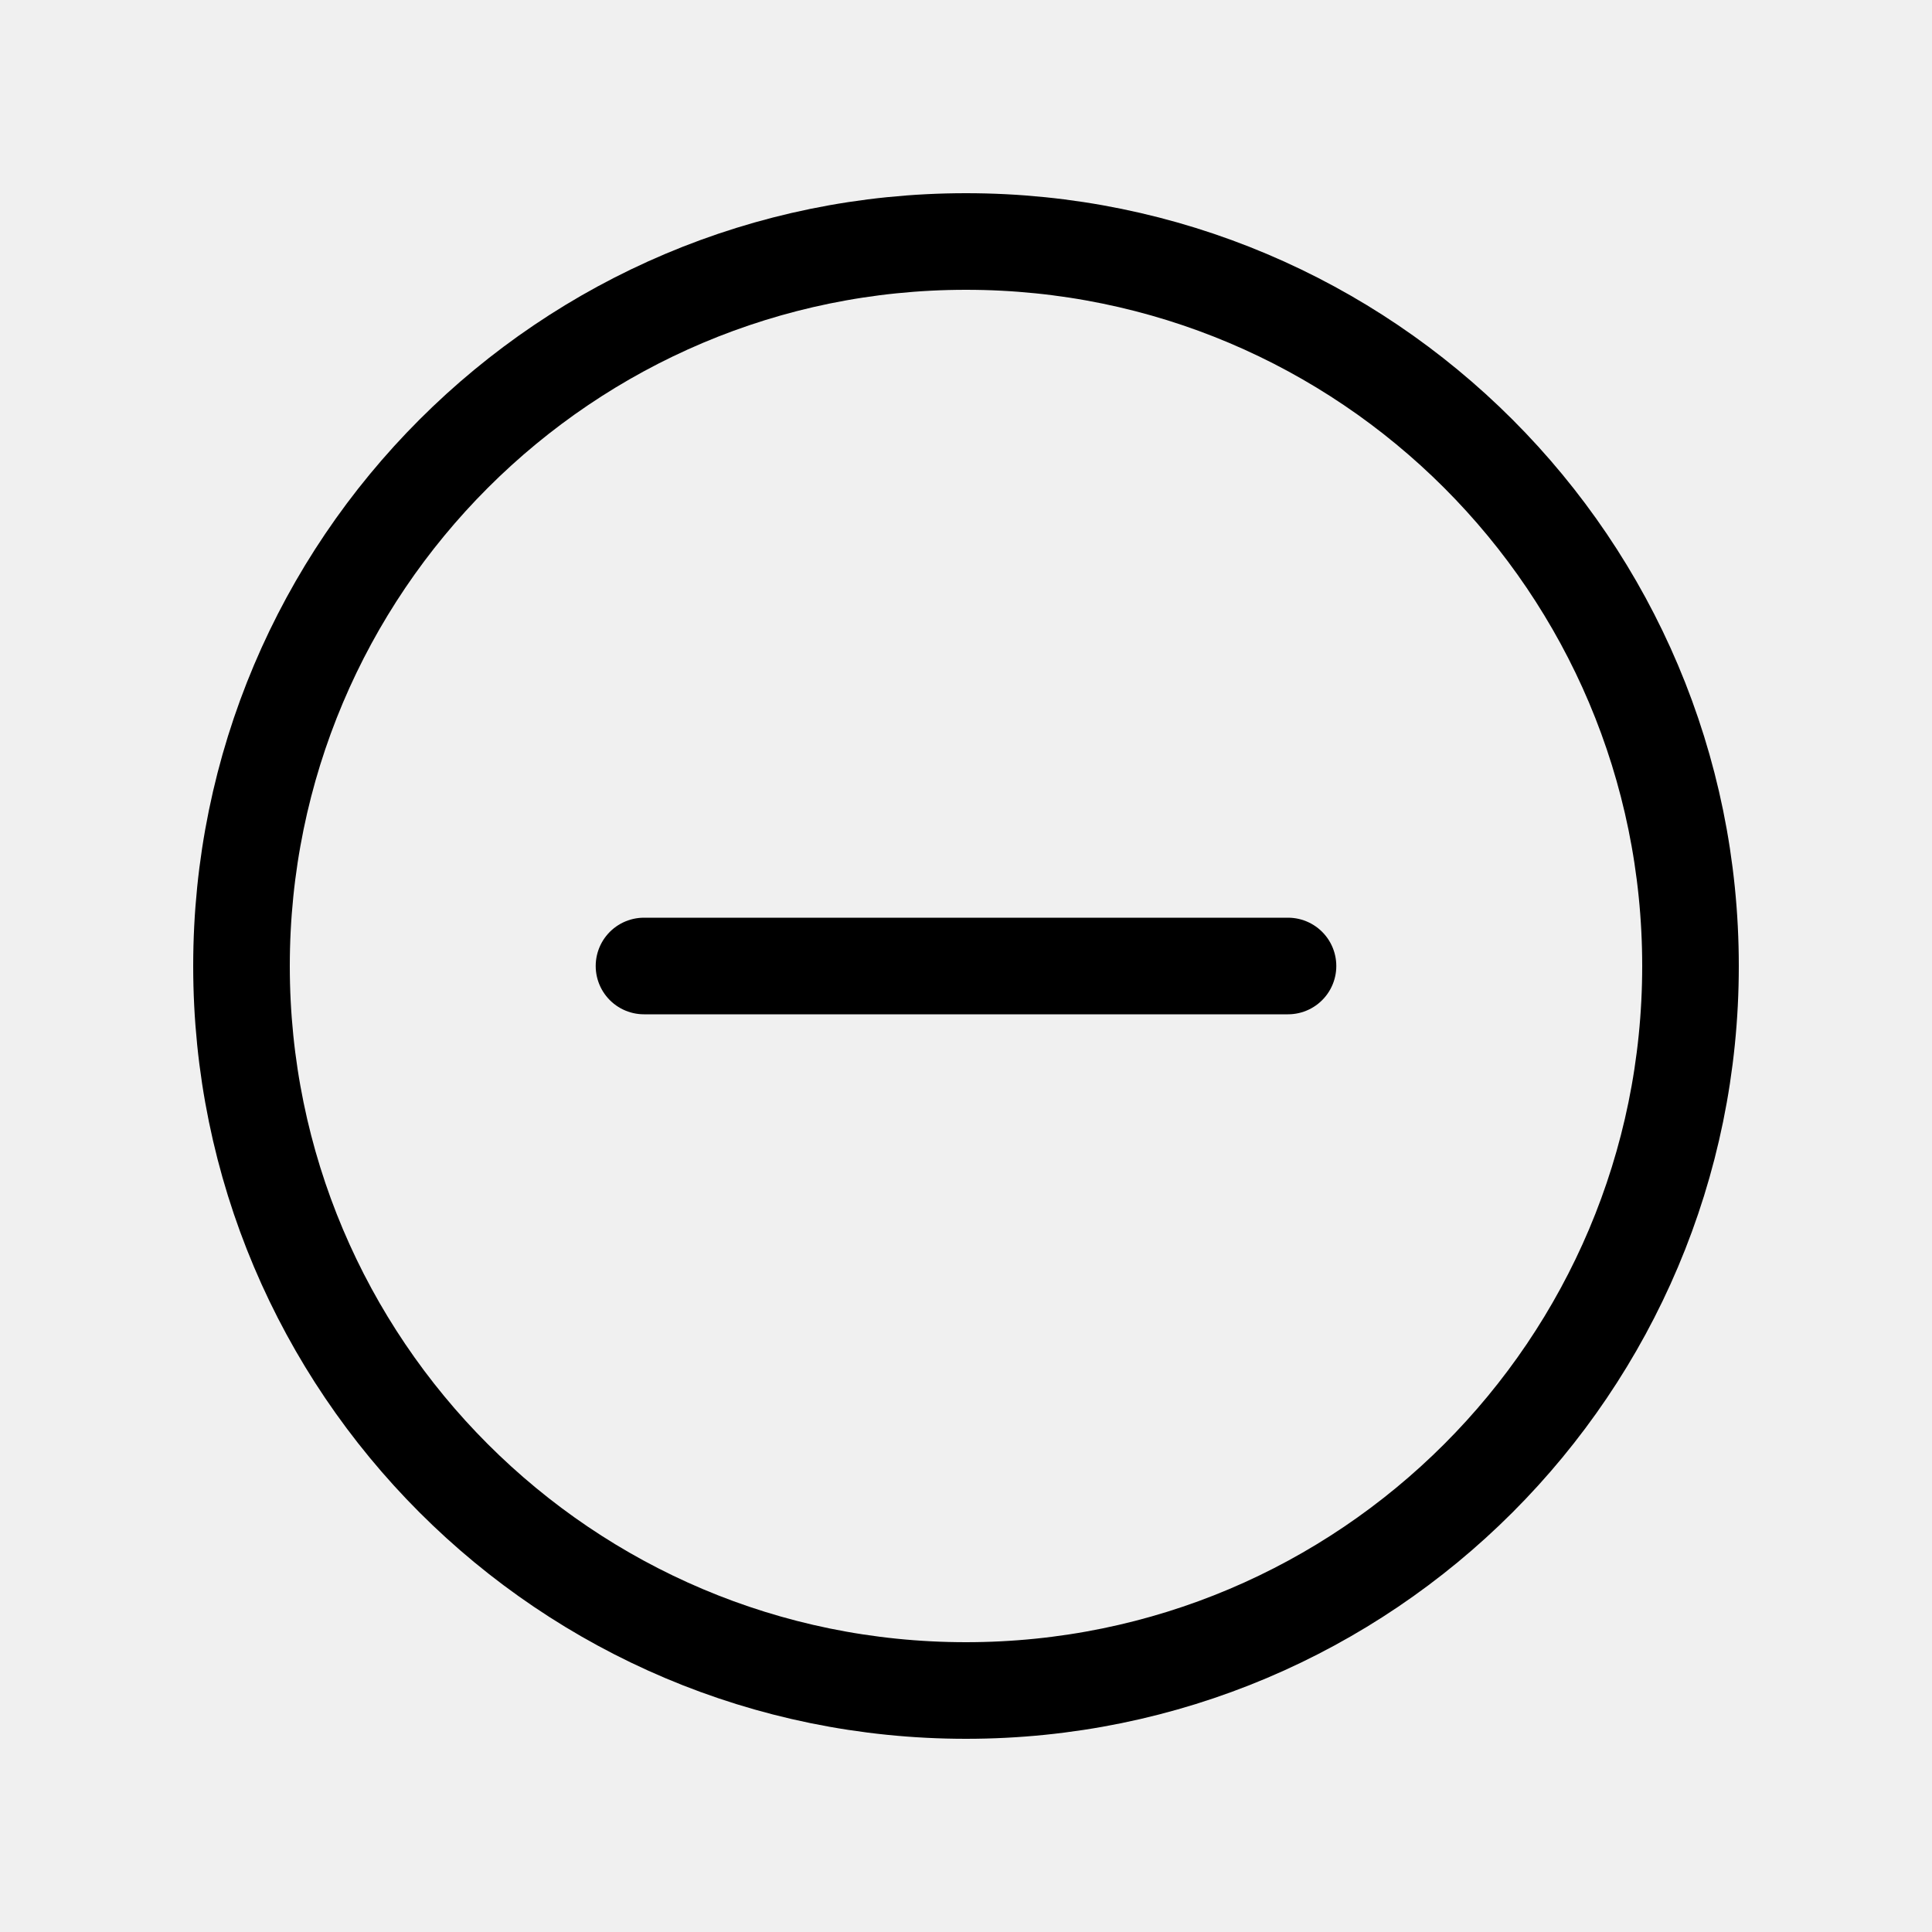
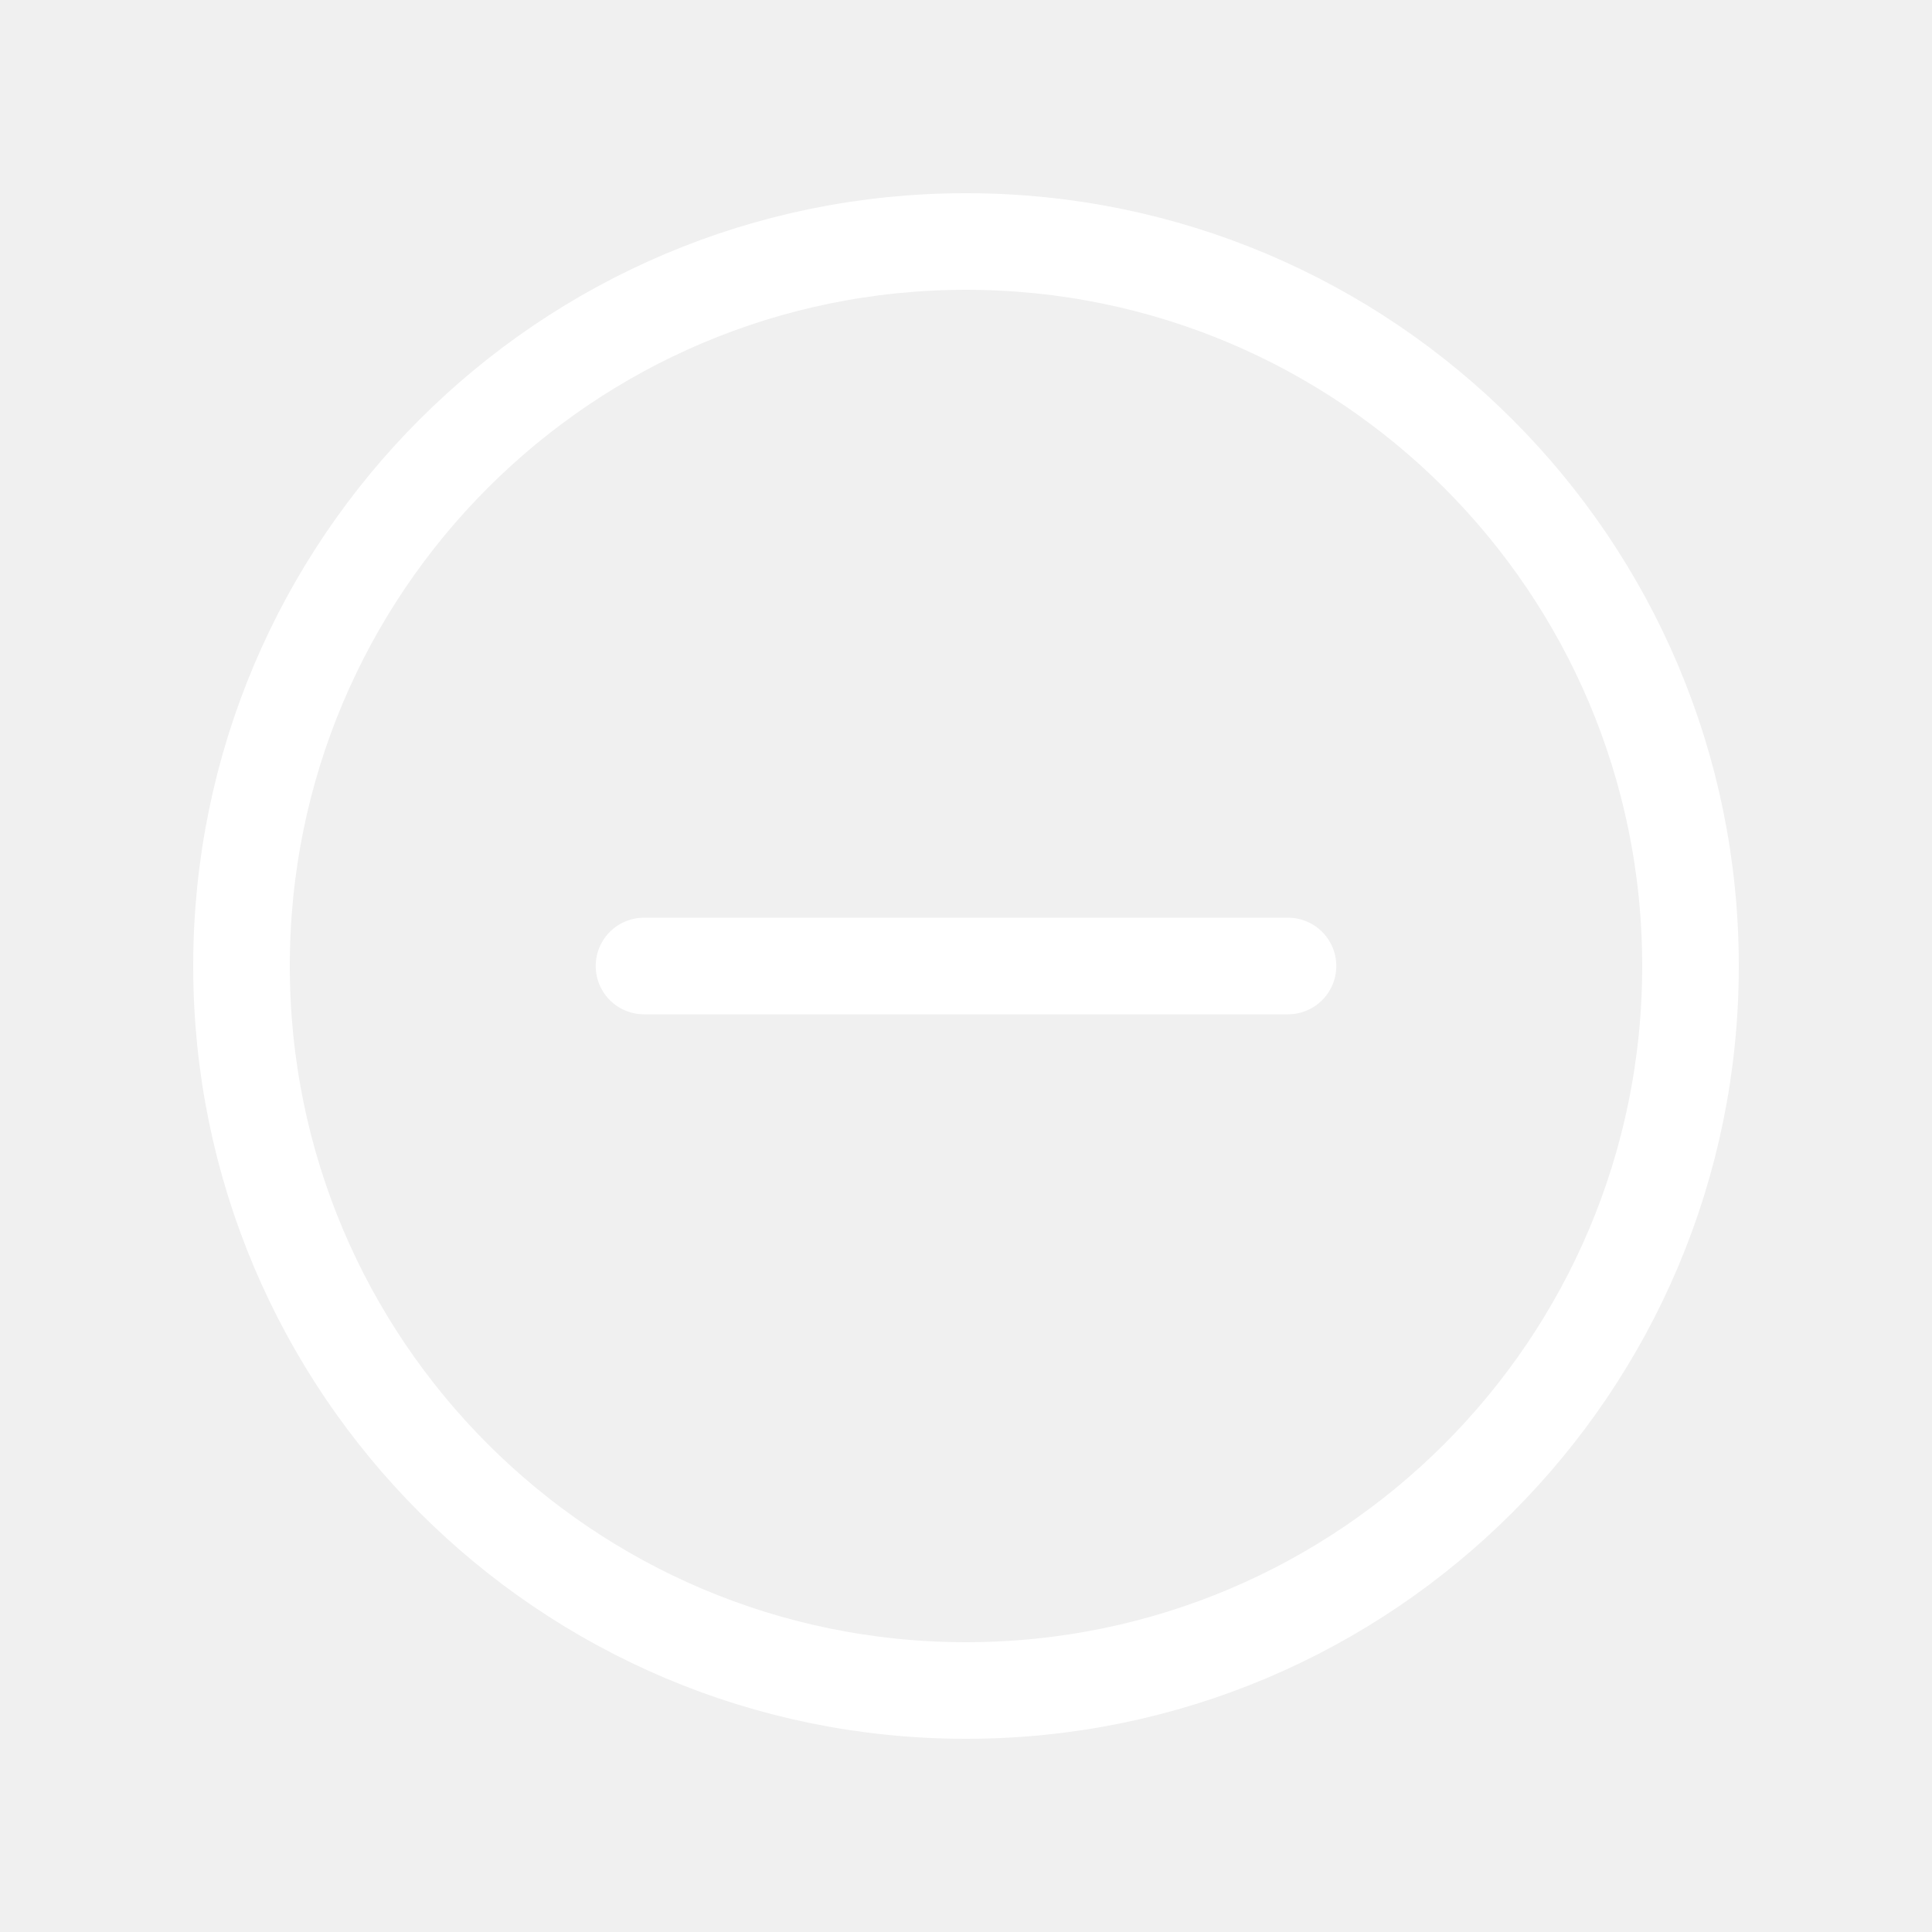
<svg xmlns="http://www.w3.org/2000/svg" width="800px" height="800px" viewBox="0 0 24 24" fill="none">
-   <path d="M8 12H16M21 12C21 16.971 16.971 21 12 21C7.029 21 3 16.971 3 12C3 7.029 7.029 3 12 3C16.971 3 21 7.029 21 12Z" stroke="#000000" stroke-width="1.2" stroke-linecap="round" stroke-linejoin="round" />
+   <path d="M8 12H16M21 12C21 16.971 16.971 21 12 21C7.029 21 3 16.971 3 12C3 7.029 7.029 3 12 3C16.971 3 21 7.029 21 12Z" stroke="#FFF" stroke-width="1.2" stroke-linecap="round" stroke-linejoin="round" />
</svg>
